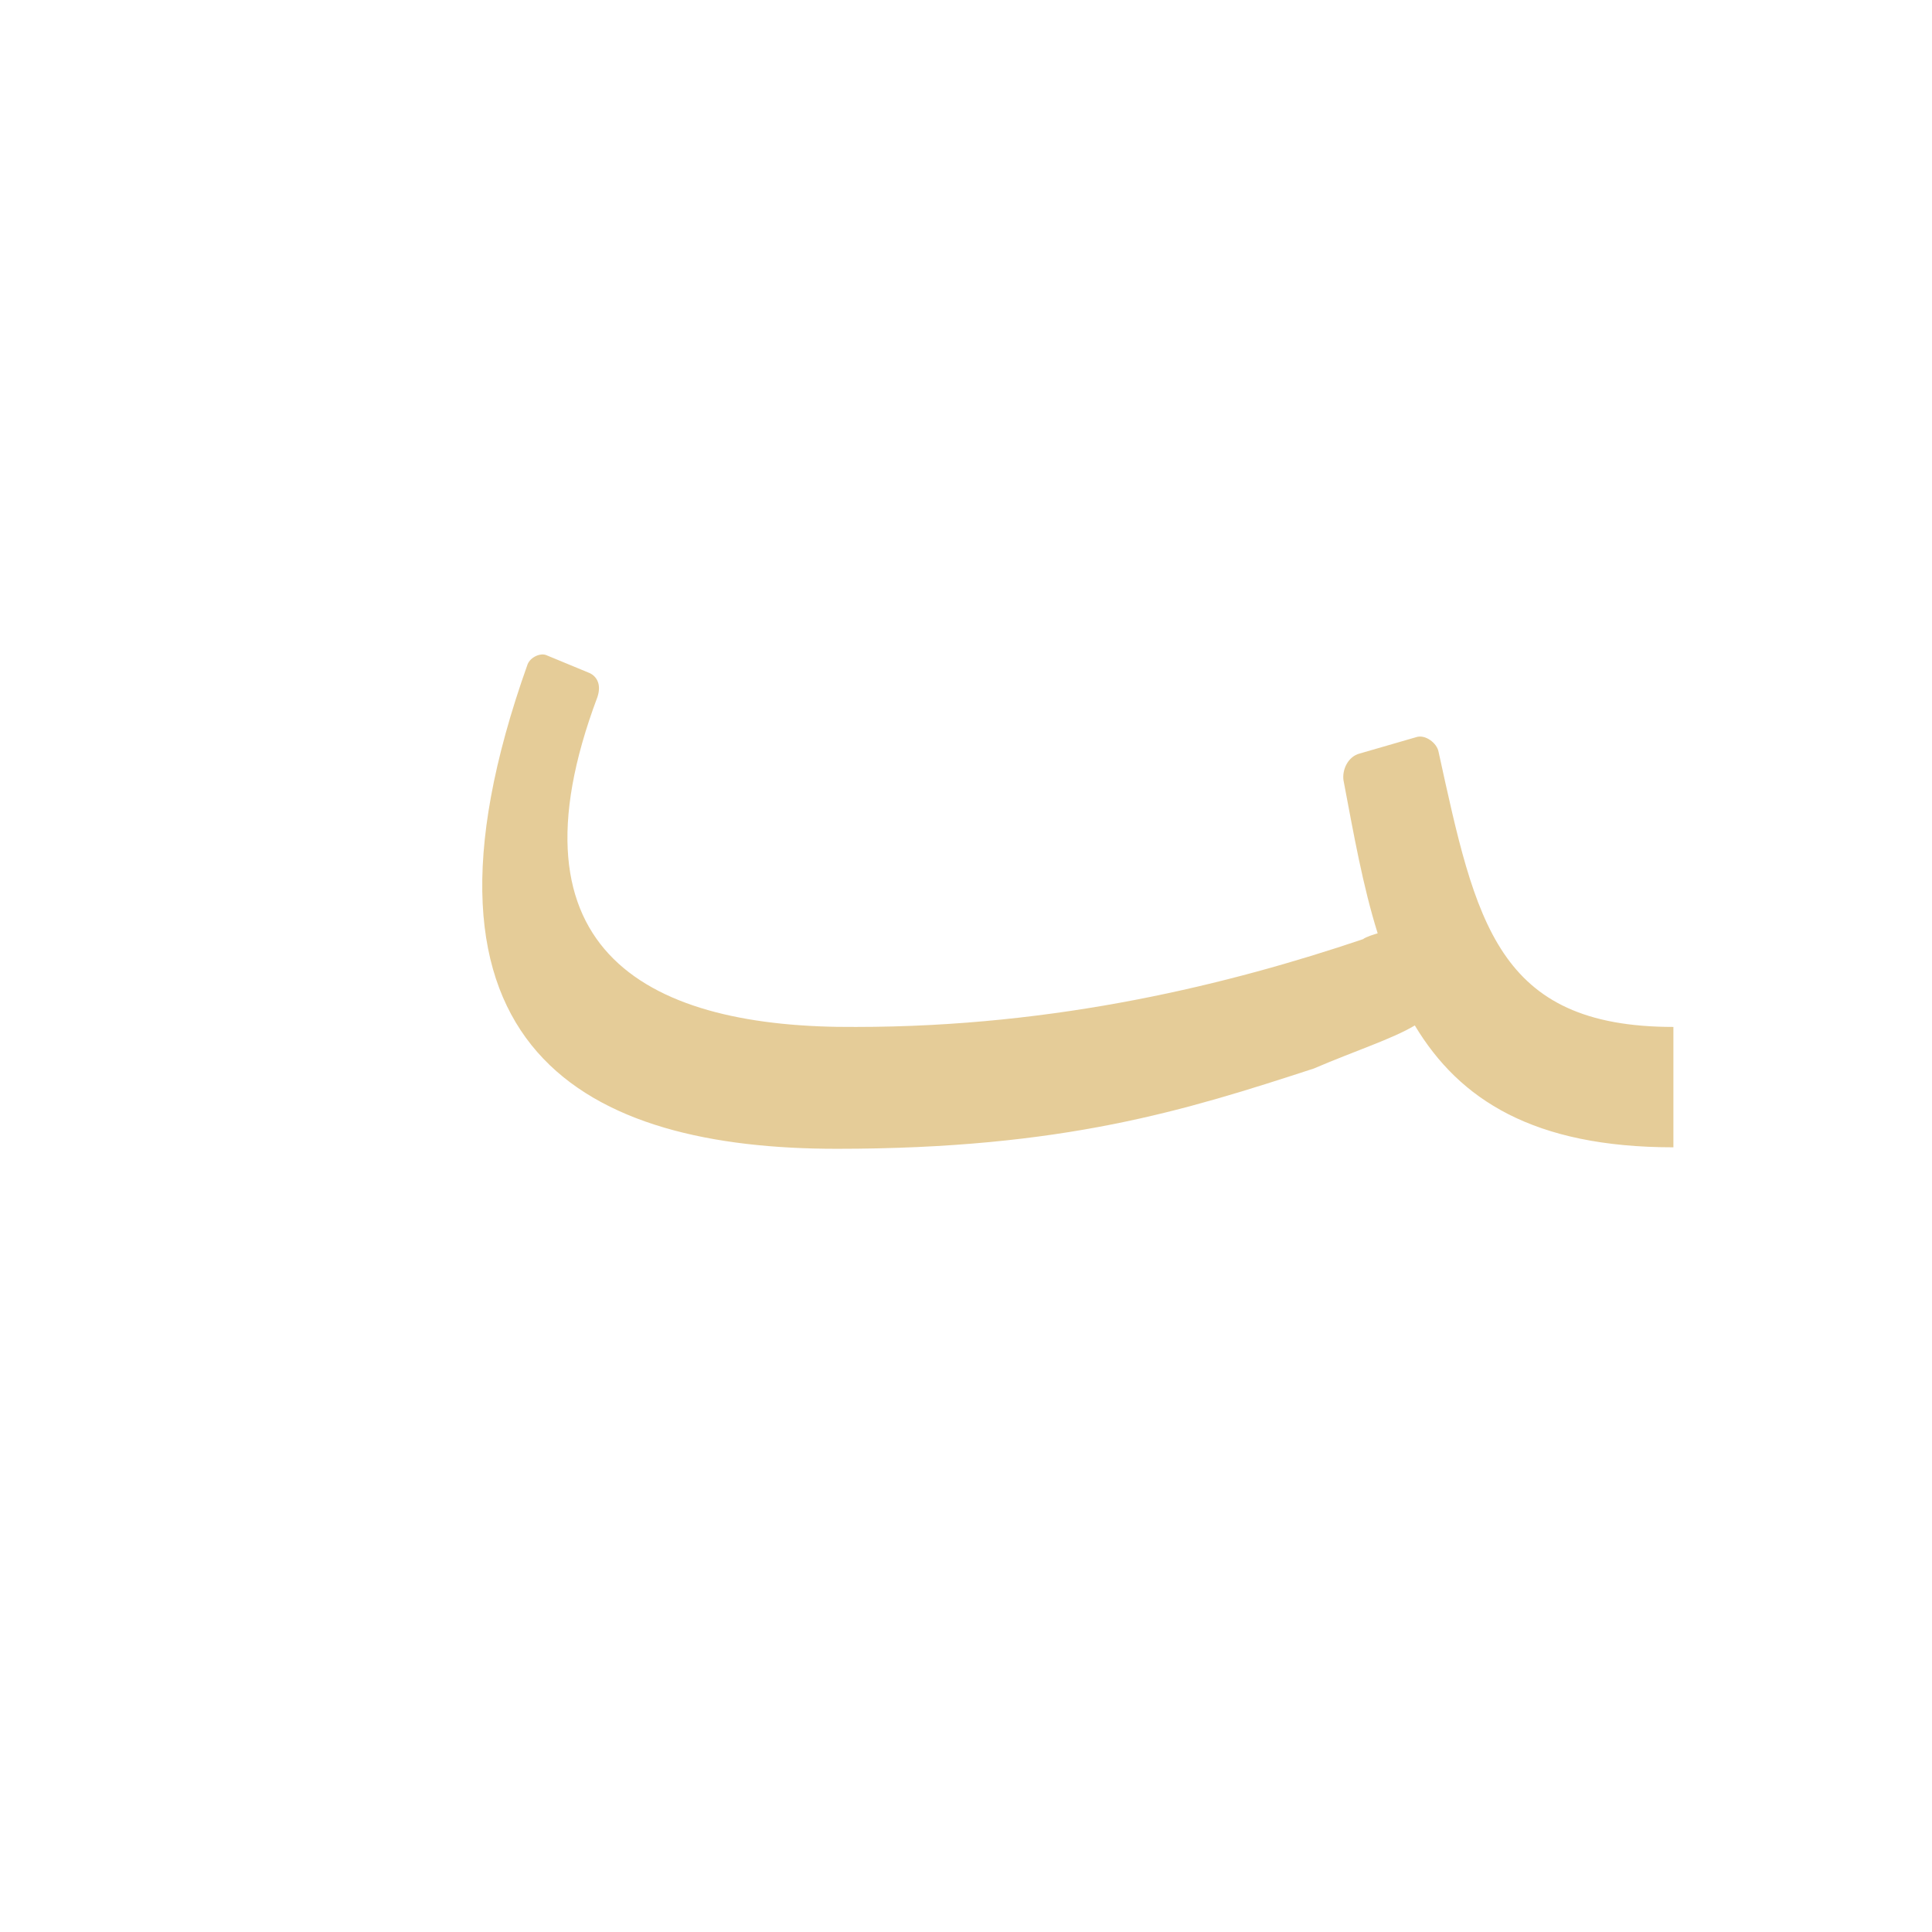
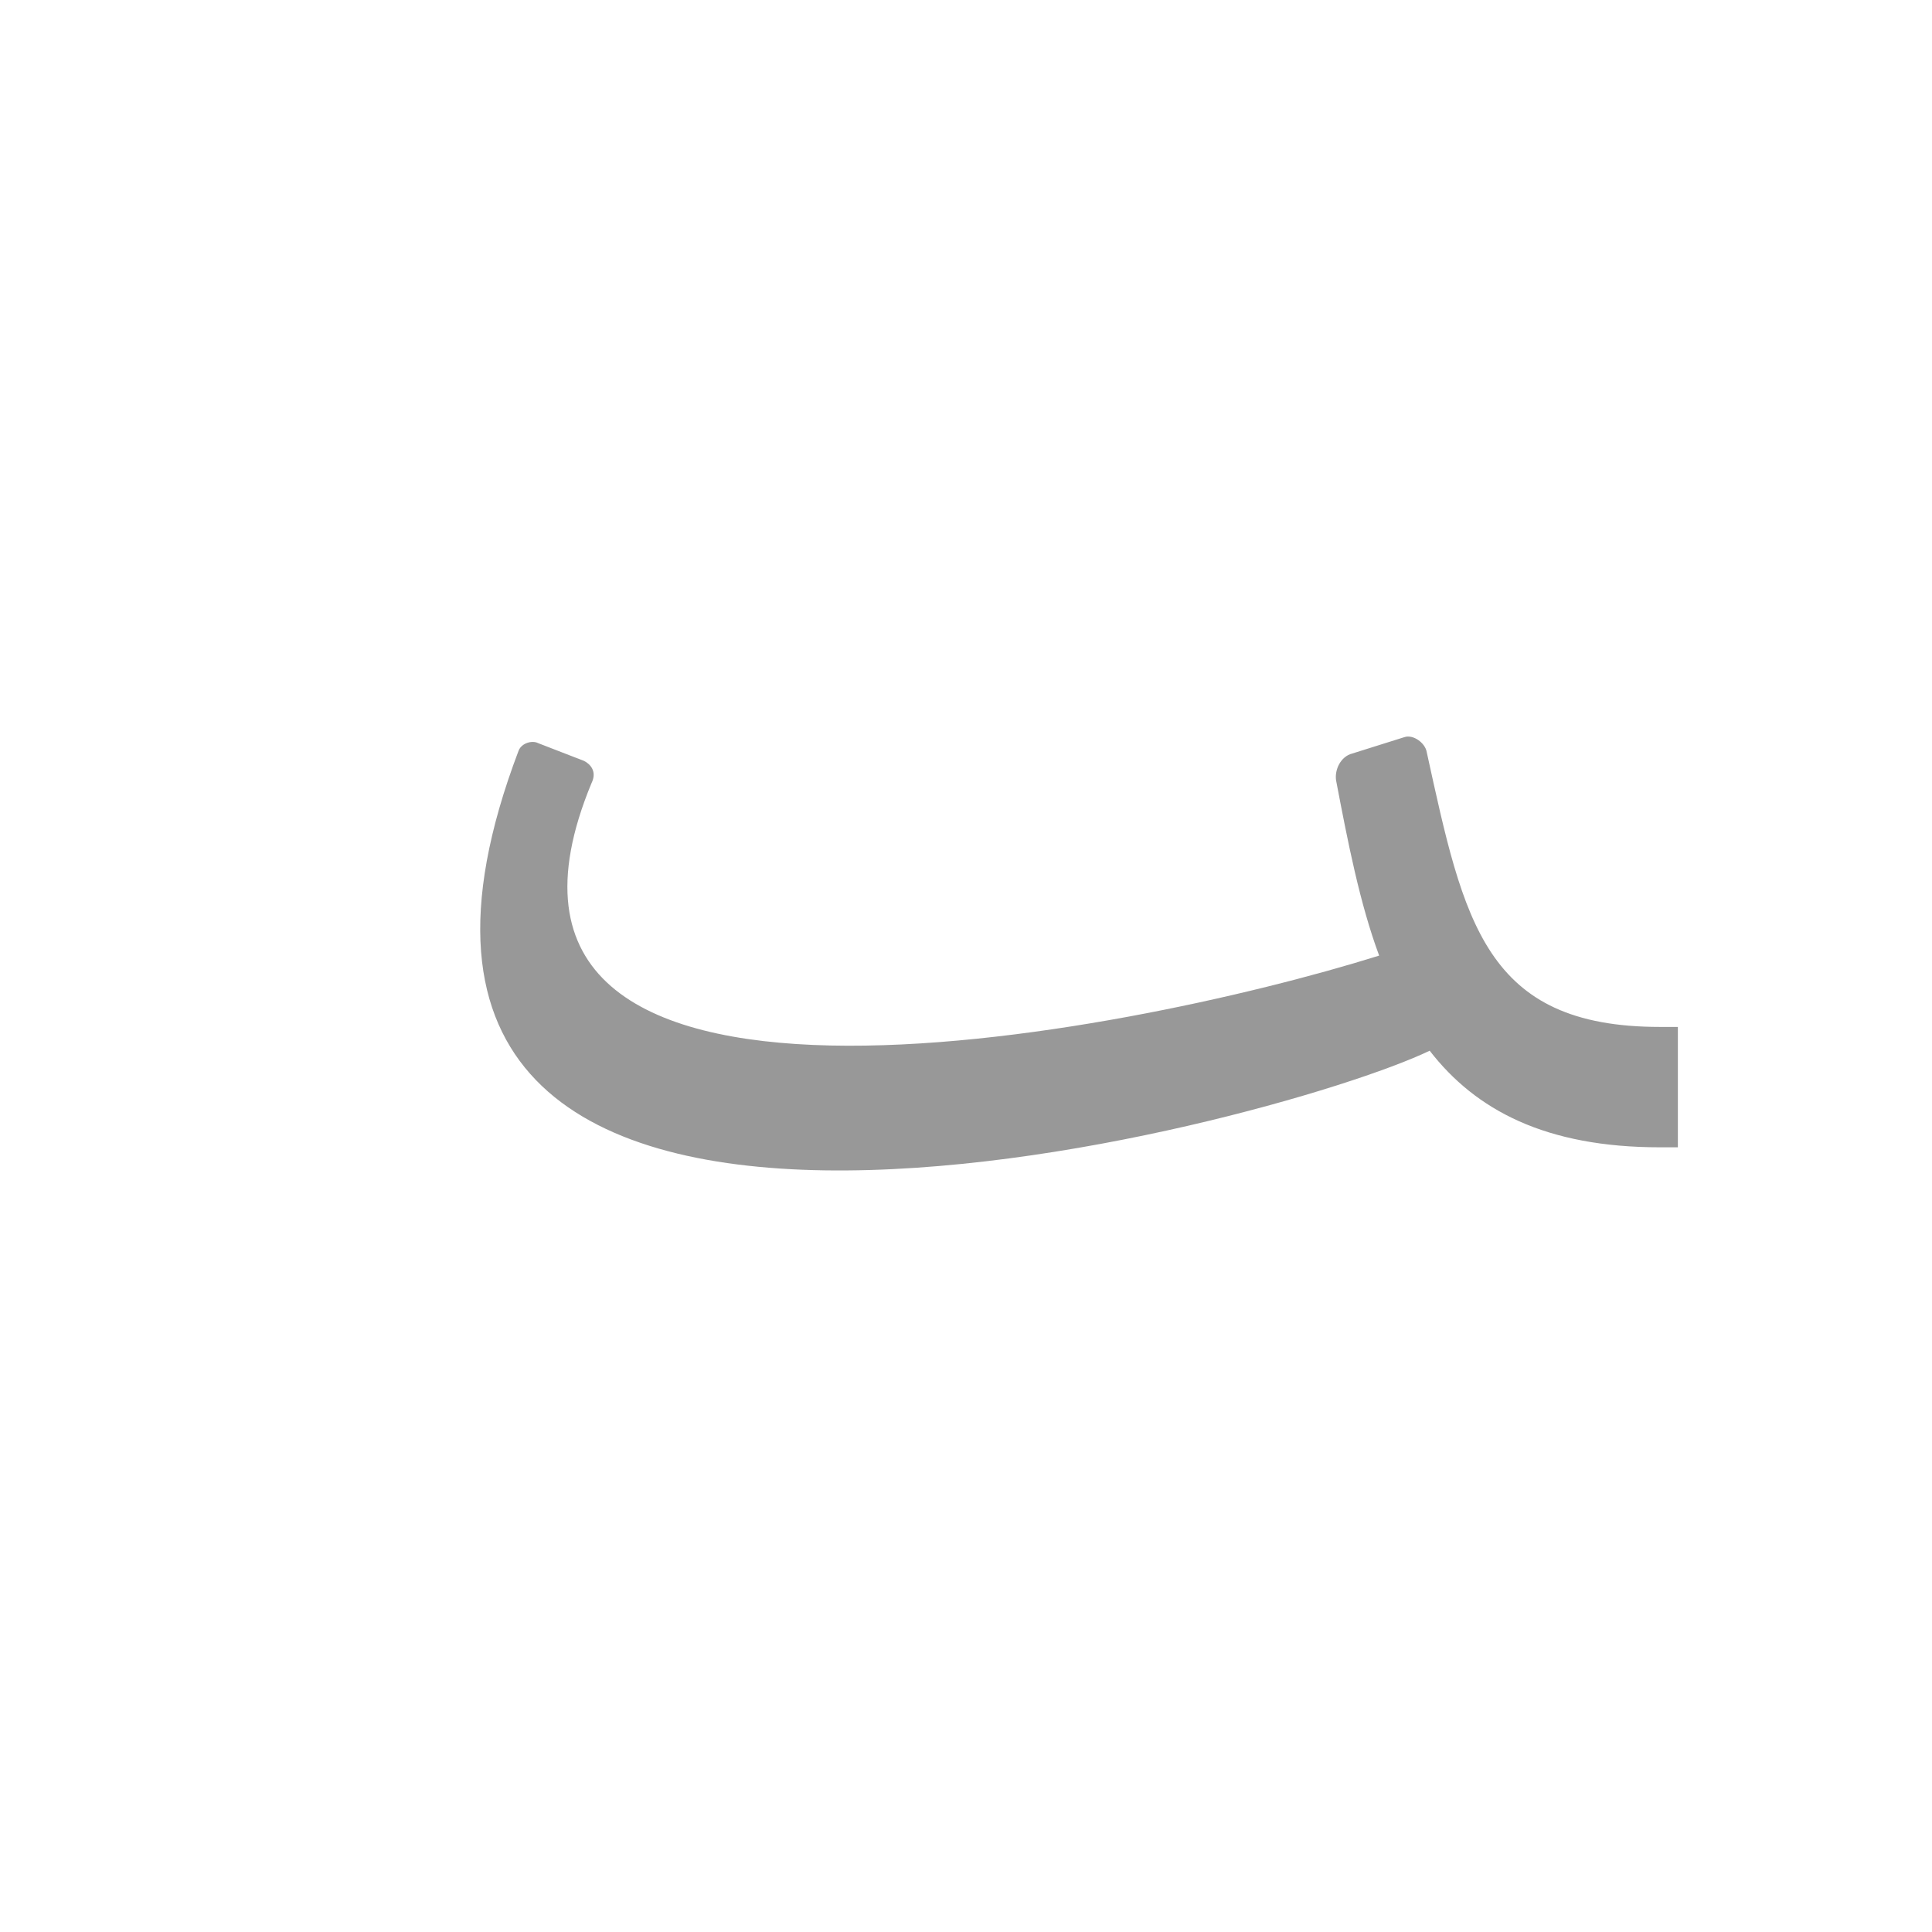
<svg xmlns="http://www.w3.org/2000/svg" xml:space="preserve" width="1300px" height="1300px" version="1.0" style="shape-rendering:geometricPrecision; text-rendering:geometricPrecision; image-rendering:optimizeQuality; fill-rule:evenodd; clip-rule:evenodd" viewBox="0 0 1300 1056">
  <defs>
    <style type="text/css">
   
-     .fil0 {fill:#CC9933;fill-opacity:0.502}
+     .fil2 {fill:#333333;fill-opacity:0.502}
+     .fil1 {fill:#CC9933;fill-opacity:0.502}
+     .fil0 {fill:#999966}
   
  </style>
  </defs>
-   <g id="_100:master">
-     <path class="fil0" d="M368 319l29 12c4,2 8,7 5,16 -65,173 36,223 174,222 136,0 252,-29 341,-59 3,-2 7,-3 10,-4 -10,-32 -16,-66 -23,-103 -1,-7 3,-16 11,-18l38 -11c6,-2 14,4 15,10 25,114 39,185 158,185l0 81c-94,0 -144,-32 -174,-82 -15,9 -40,17 -68,29 -86,28 -168,54 -321,54 -167,0 -301,-65 -208,-326 2,-5 9,-8 13,-6z" />
+   <g id="_100:master" visibility="hidden">
+     <path class="fil0" d="M1126 569l0 81c-155,0 -190,-87 -212,-197 -4,-16 -3,-12 -6,-29 -1,-8 3,-16 10,-19l38 -11c6,-1 15,5 16,11 4,17 4,13 7,28 21,85 46,136 147,136z" />
+     <path class="fil1" d="M368 352l28 12c5,1 9,7 6,15 -65,174 19,223 174,223 155,-1 247,-37 399,-83l-16 82c-86,29 -236,82 -396,82 -160,0 -301,-64 -208,-326 2,-5 9,-7 13,-5z" />
+   </g>
+   <g id="Layer_x0020_1">
+     <path class="fil2" d="M362 378l31 12c4,2 9,7 5,15 -109,263 361,169 530,116 -13,-35 -21,-76 -29,-118 -1,-7 3,-16 11,-18l35 -11c6,-2 14,4 15,10 25,114 39,185 157,185l12 0 0 81 -12 0c-77,0 -124,-25 -155,-65 -104,50 -778,232 -613,-202 2,-5 9,-7 13,-5z" />
  </g>
</svg>
